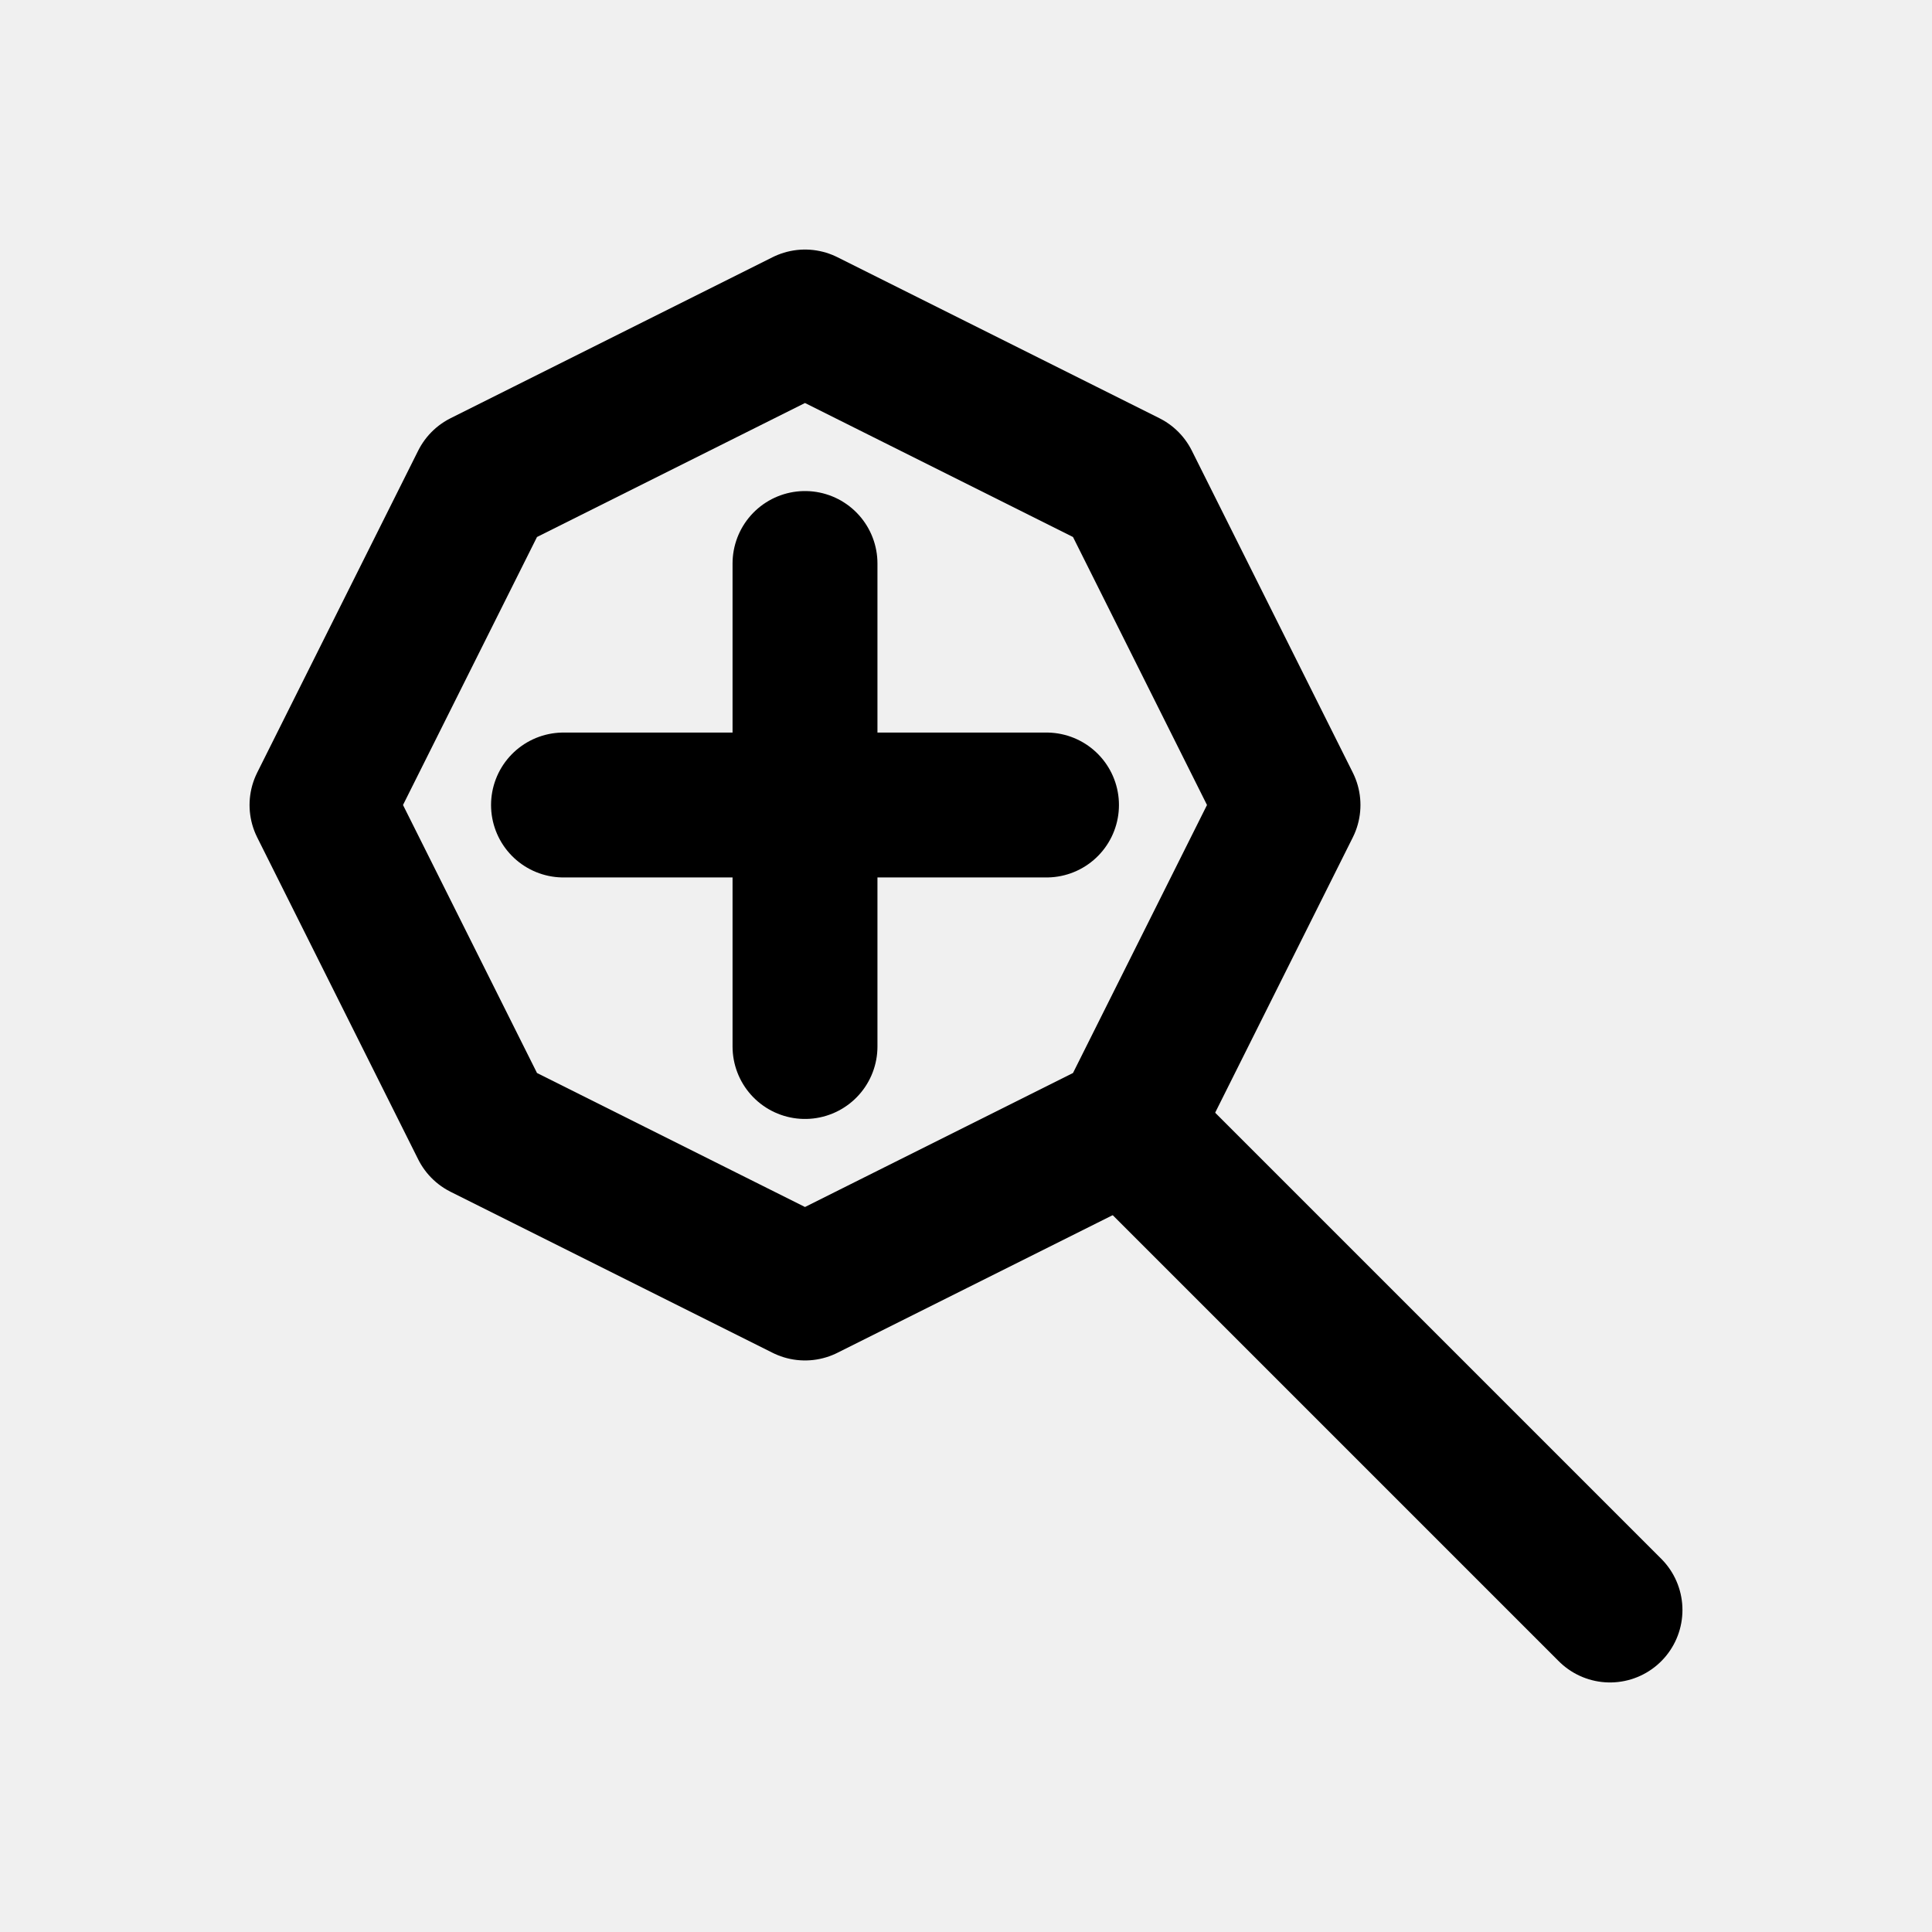
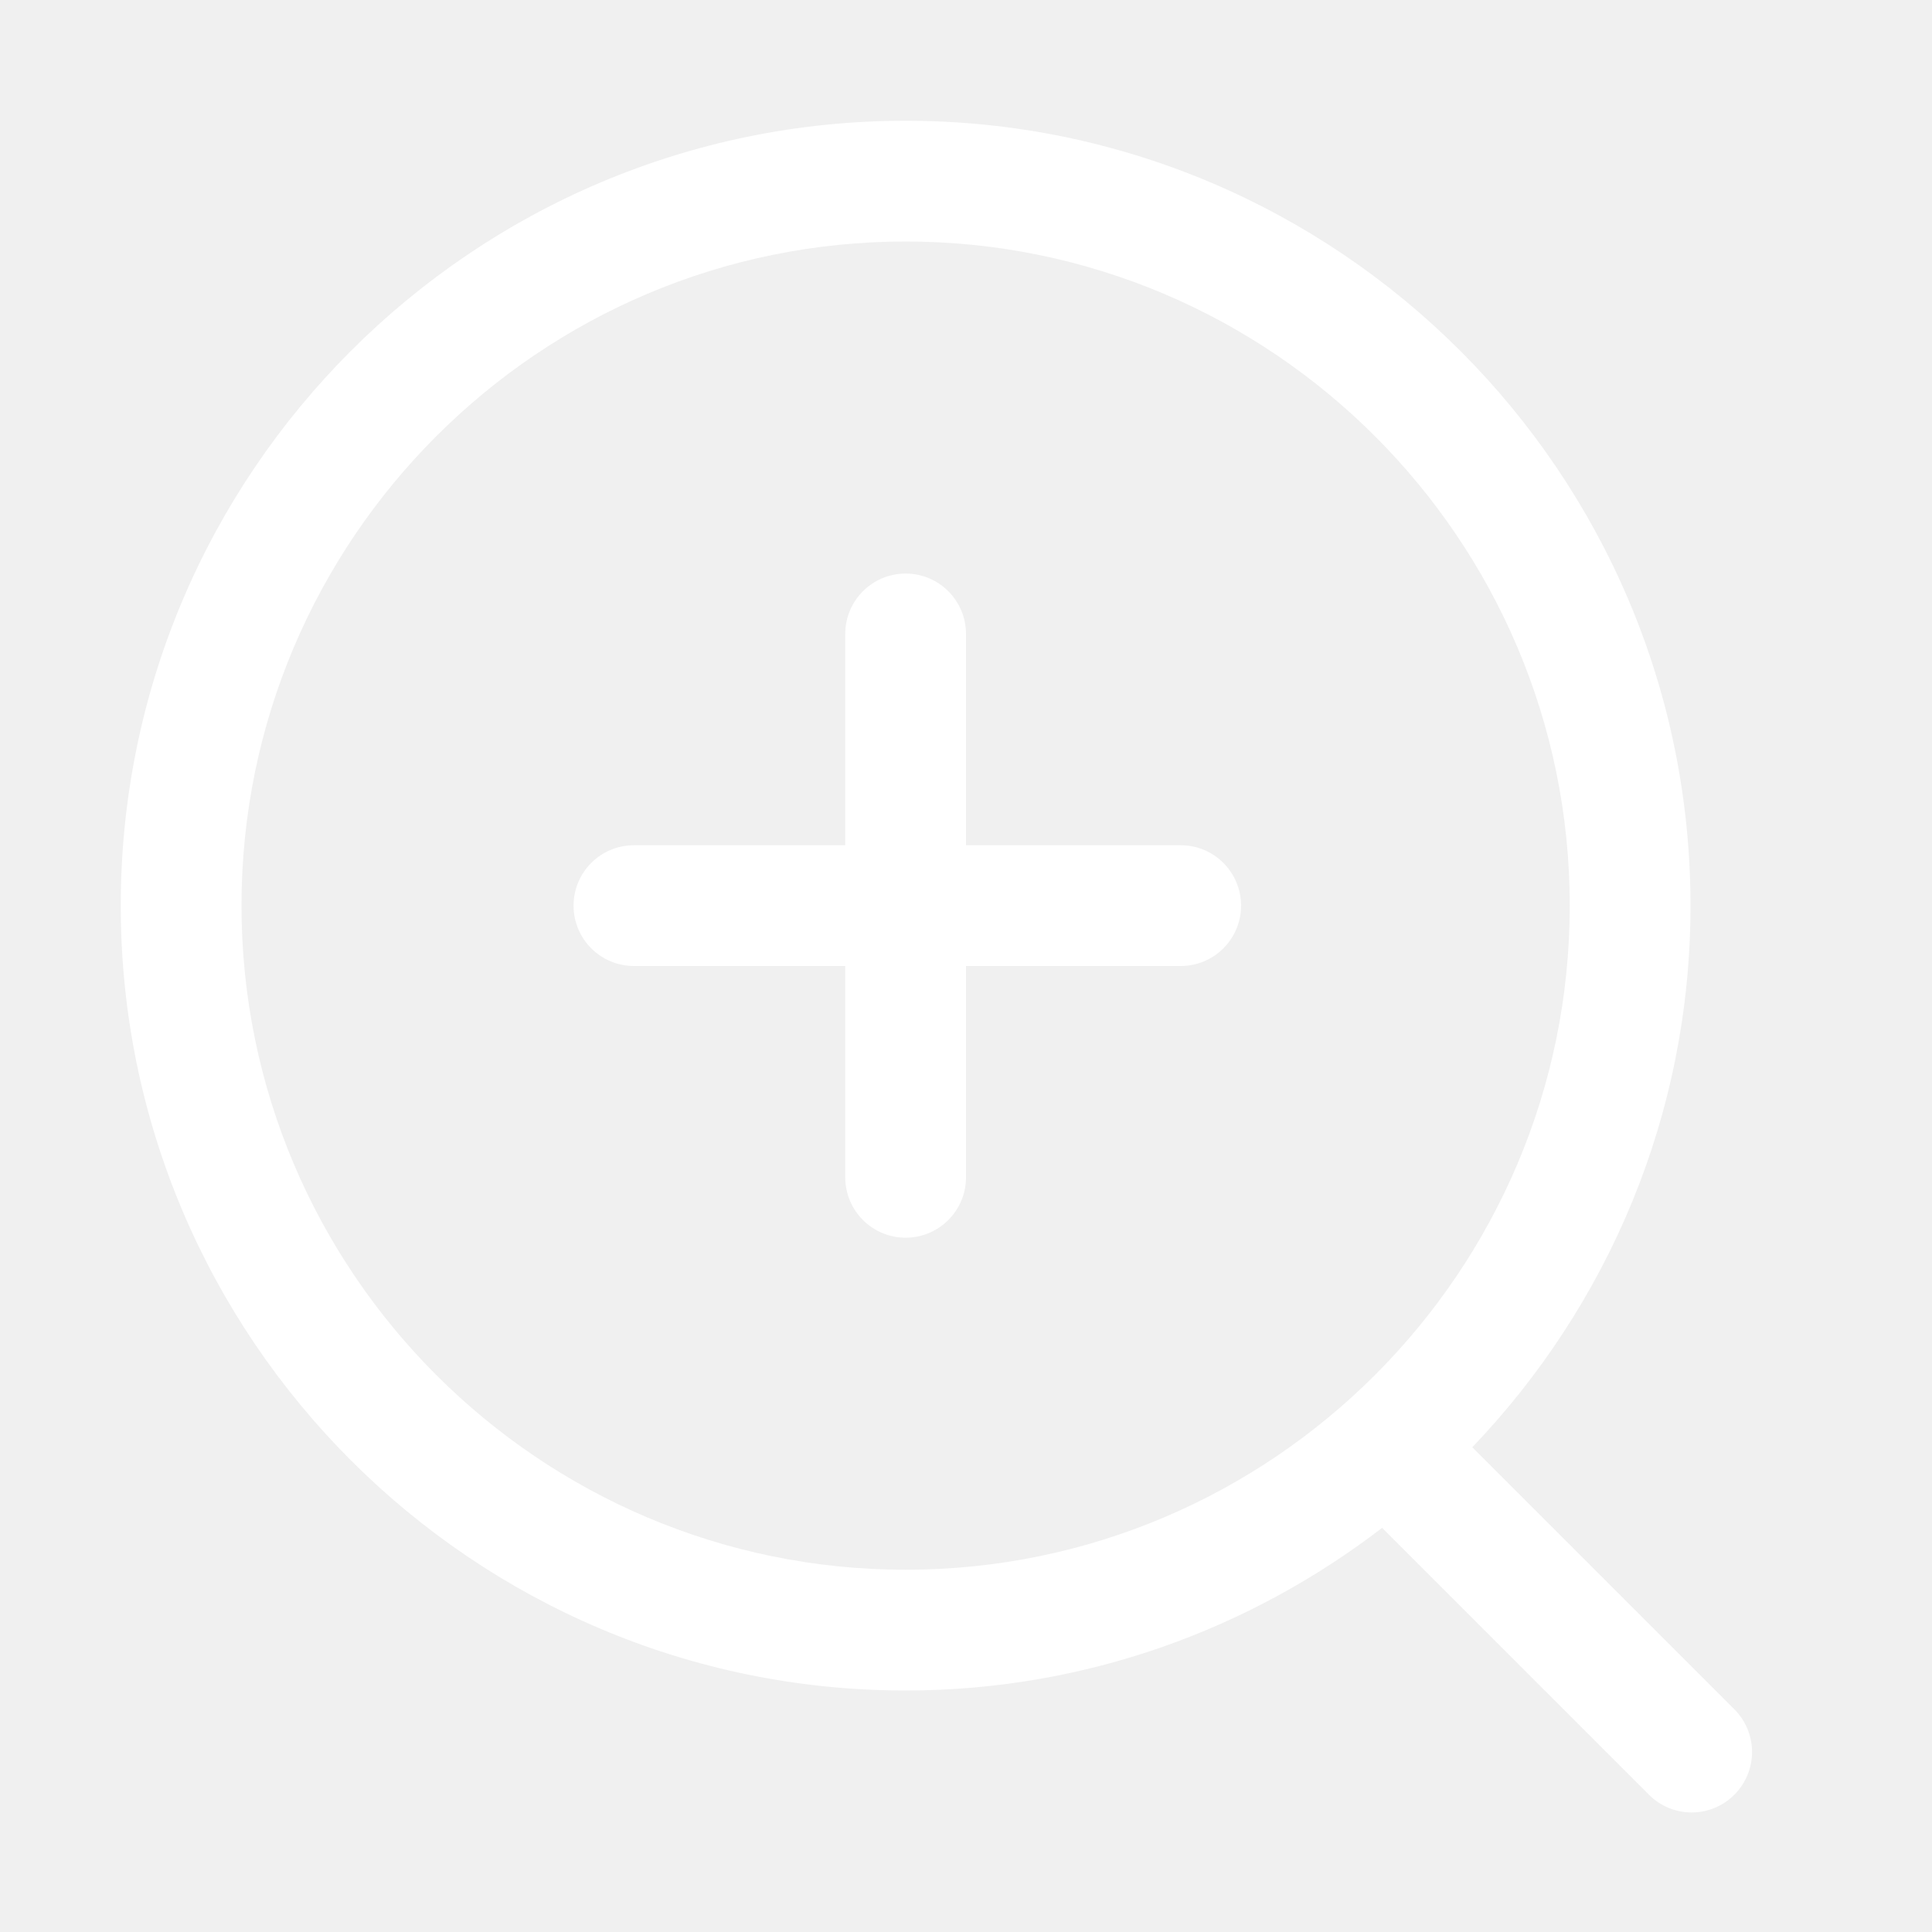
- <svg xmlns="http://www.w3.org/2000/svg" viewBox="0 0 24 24" fill="none" stroke="currentColor" stroke-width="1.8" stroke-linecap="round" stroke-linejoin="round">
-   <path d="M 4 10 L 6 6 L 10 4 L 14 6 L 16 10 L 14 14 L 10 16 L 6 14 Z" />
-   <path d="M 14 14 L 20 20" />
-   <path d="M 7 10 L 13 10" />
-   <path d="M 10 7 L 10 13" />
+ <svg xmlns="http://www.w3.org/2000/svg" t="1783955632403" class="icon" viewBox="0 0 1024 1024" version="1.1" p-id="4453" width="256" height="256">
+   <path d="M919.264 905.984l-138.912-138.912C851.808 692.32 896 591.328 896 480c0-229.376-186.624-416-416-416S64 250.624 64 480s186.624 416 416 416c95.008 0 182.432-32.384 252.544-86.208l141.44 141.44a31.904 31.904 0 0 0 45.248 0 32 32 0 0 0 0.032-45.248zM128 480C128 285.92 285.92 128 480 128s352 157.92 352 352-157.92 352-352 352S128 674.08 128 480z" p-id="4454" fill="#ffffff" />
+   <path d="M625.792 448H512v-112a32 32 0 0 0-64 0V448h-112a32 32 0 0 0 0 64H448v112a32 32 0 1 0 64 0V512h113.792a32 32 0 1 0 0-64z" p-id="4455" fill="#ffffff" />
</svg>
